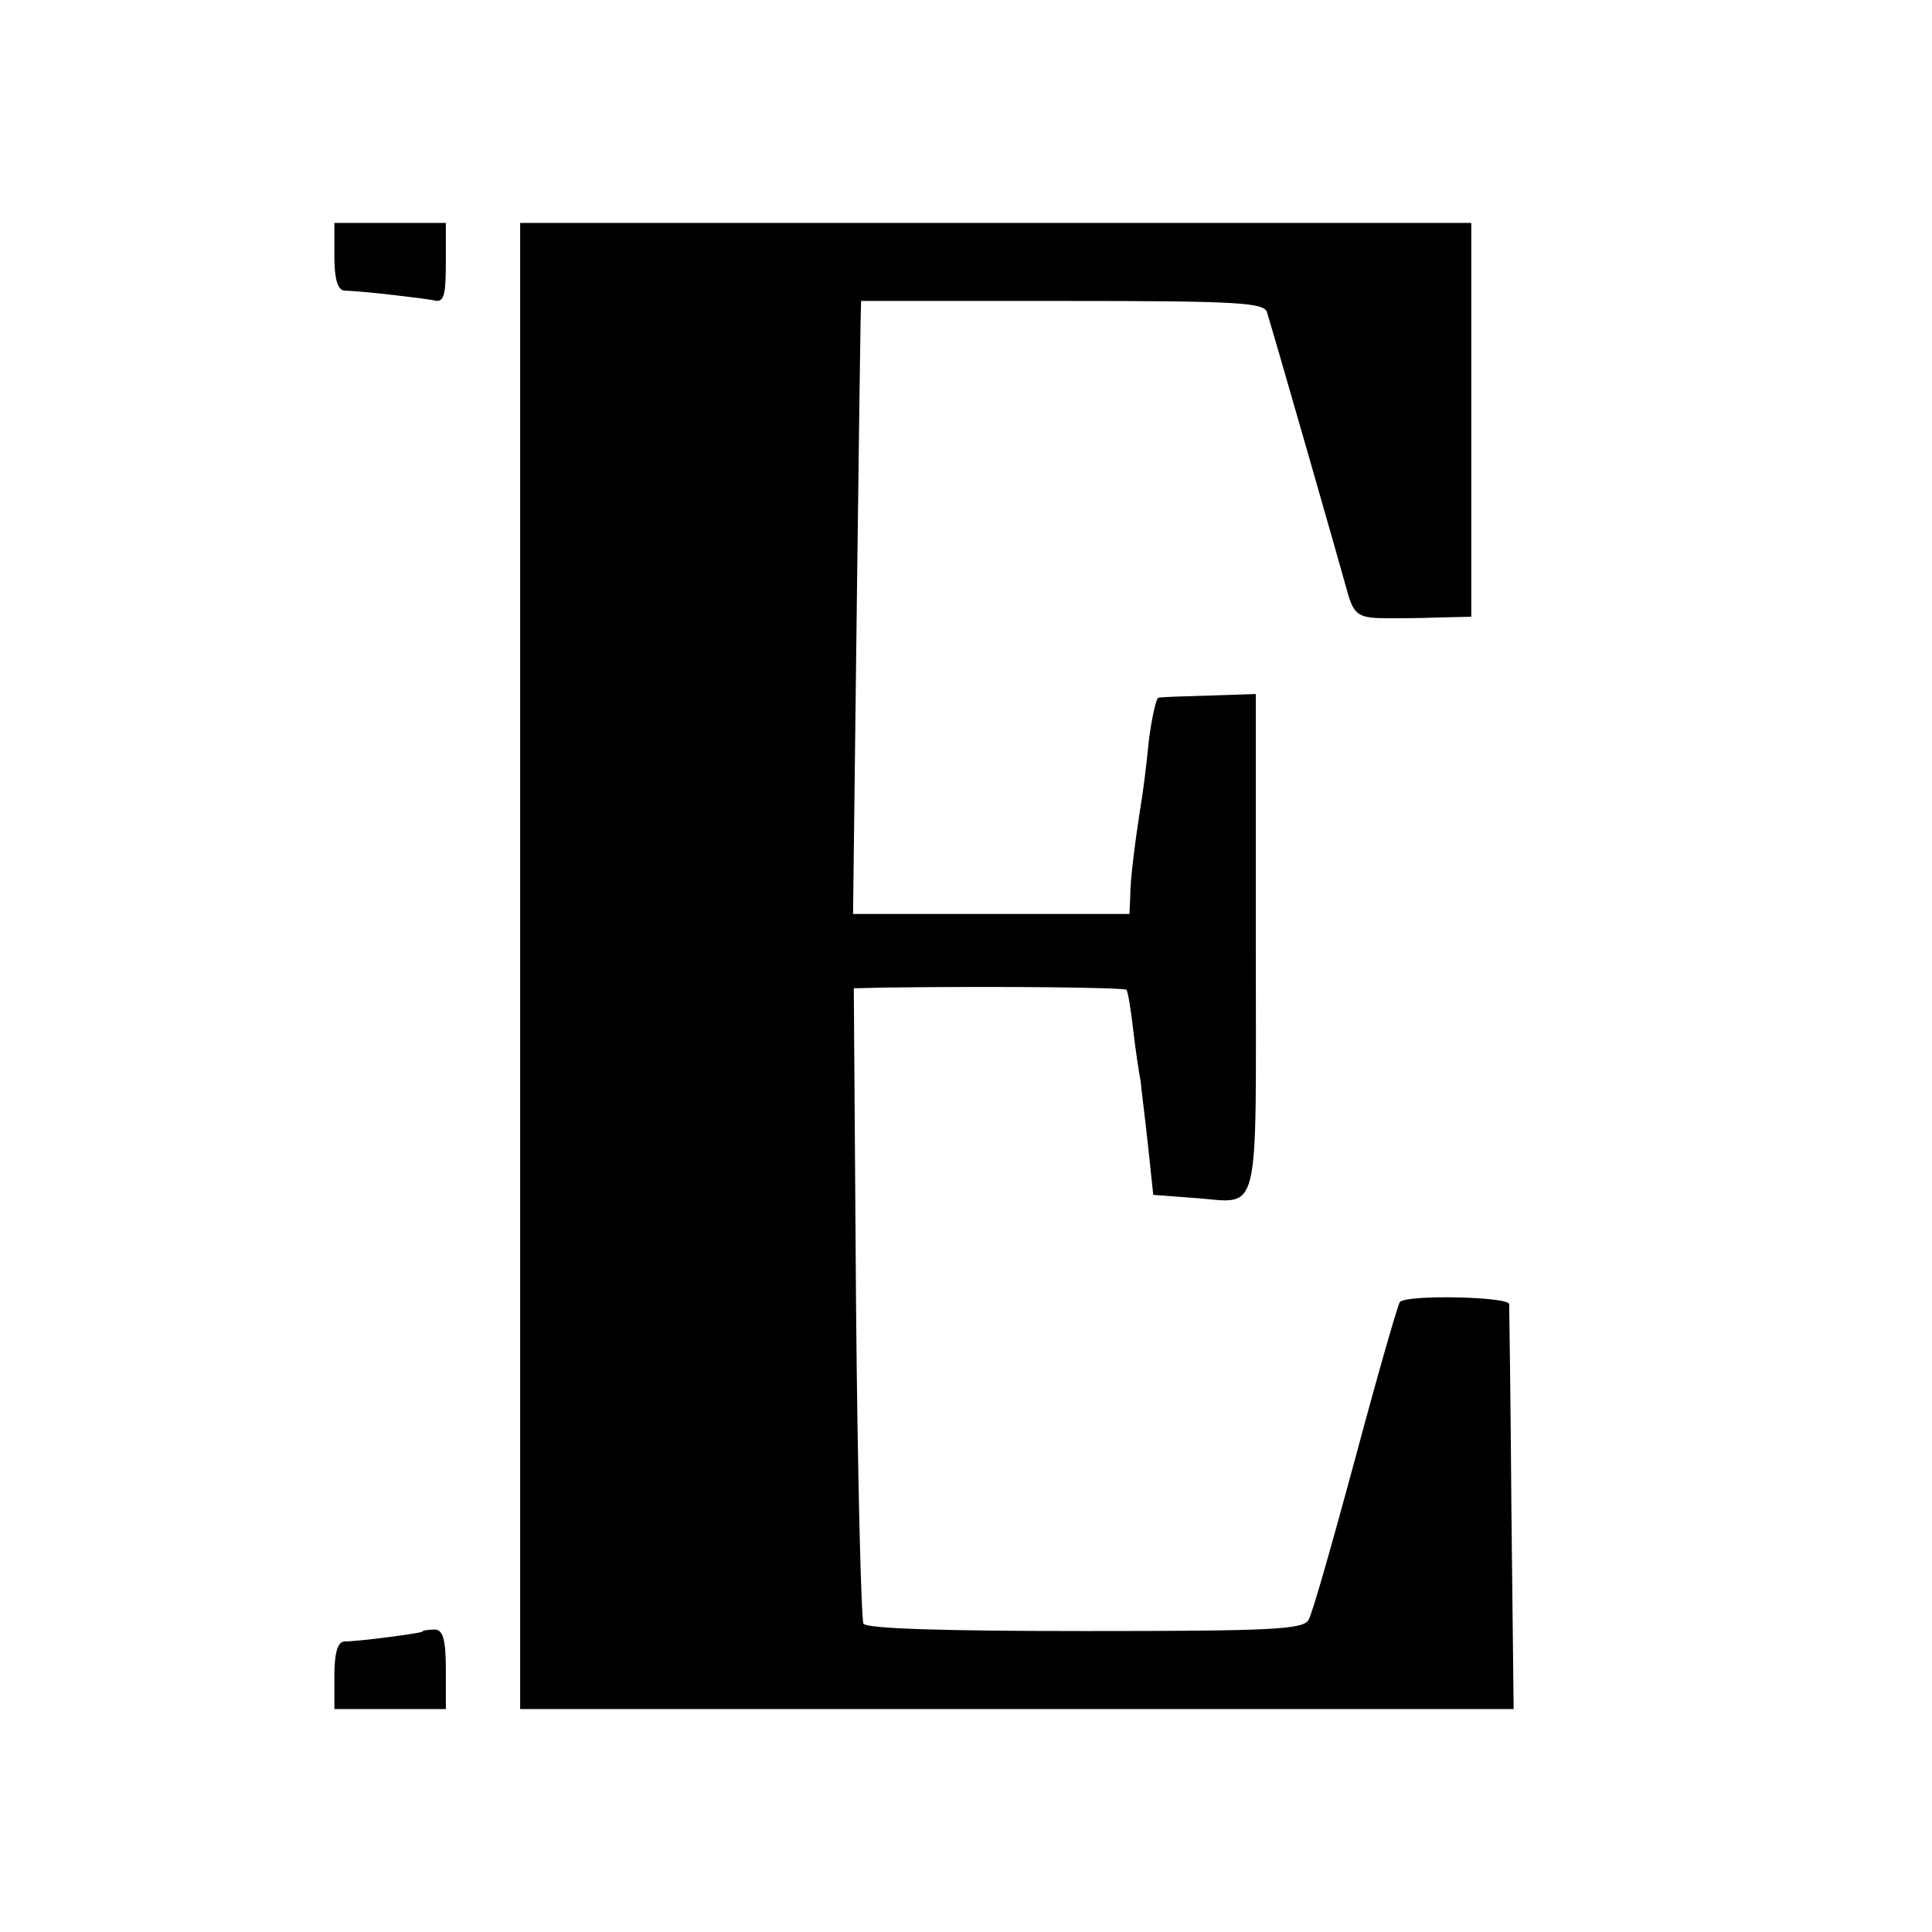
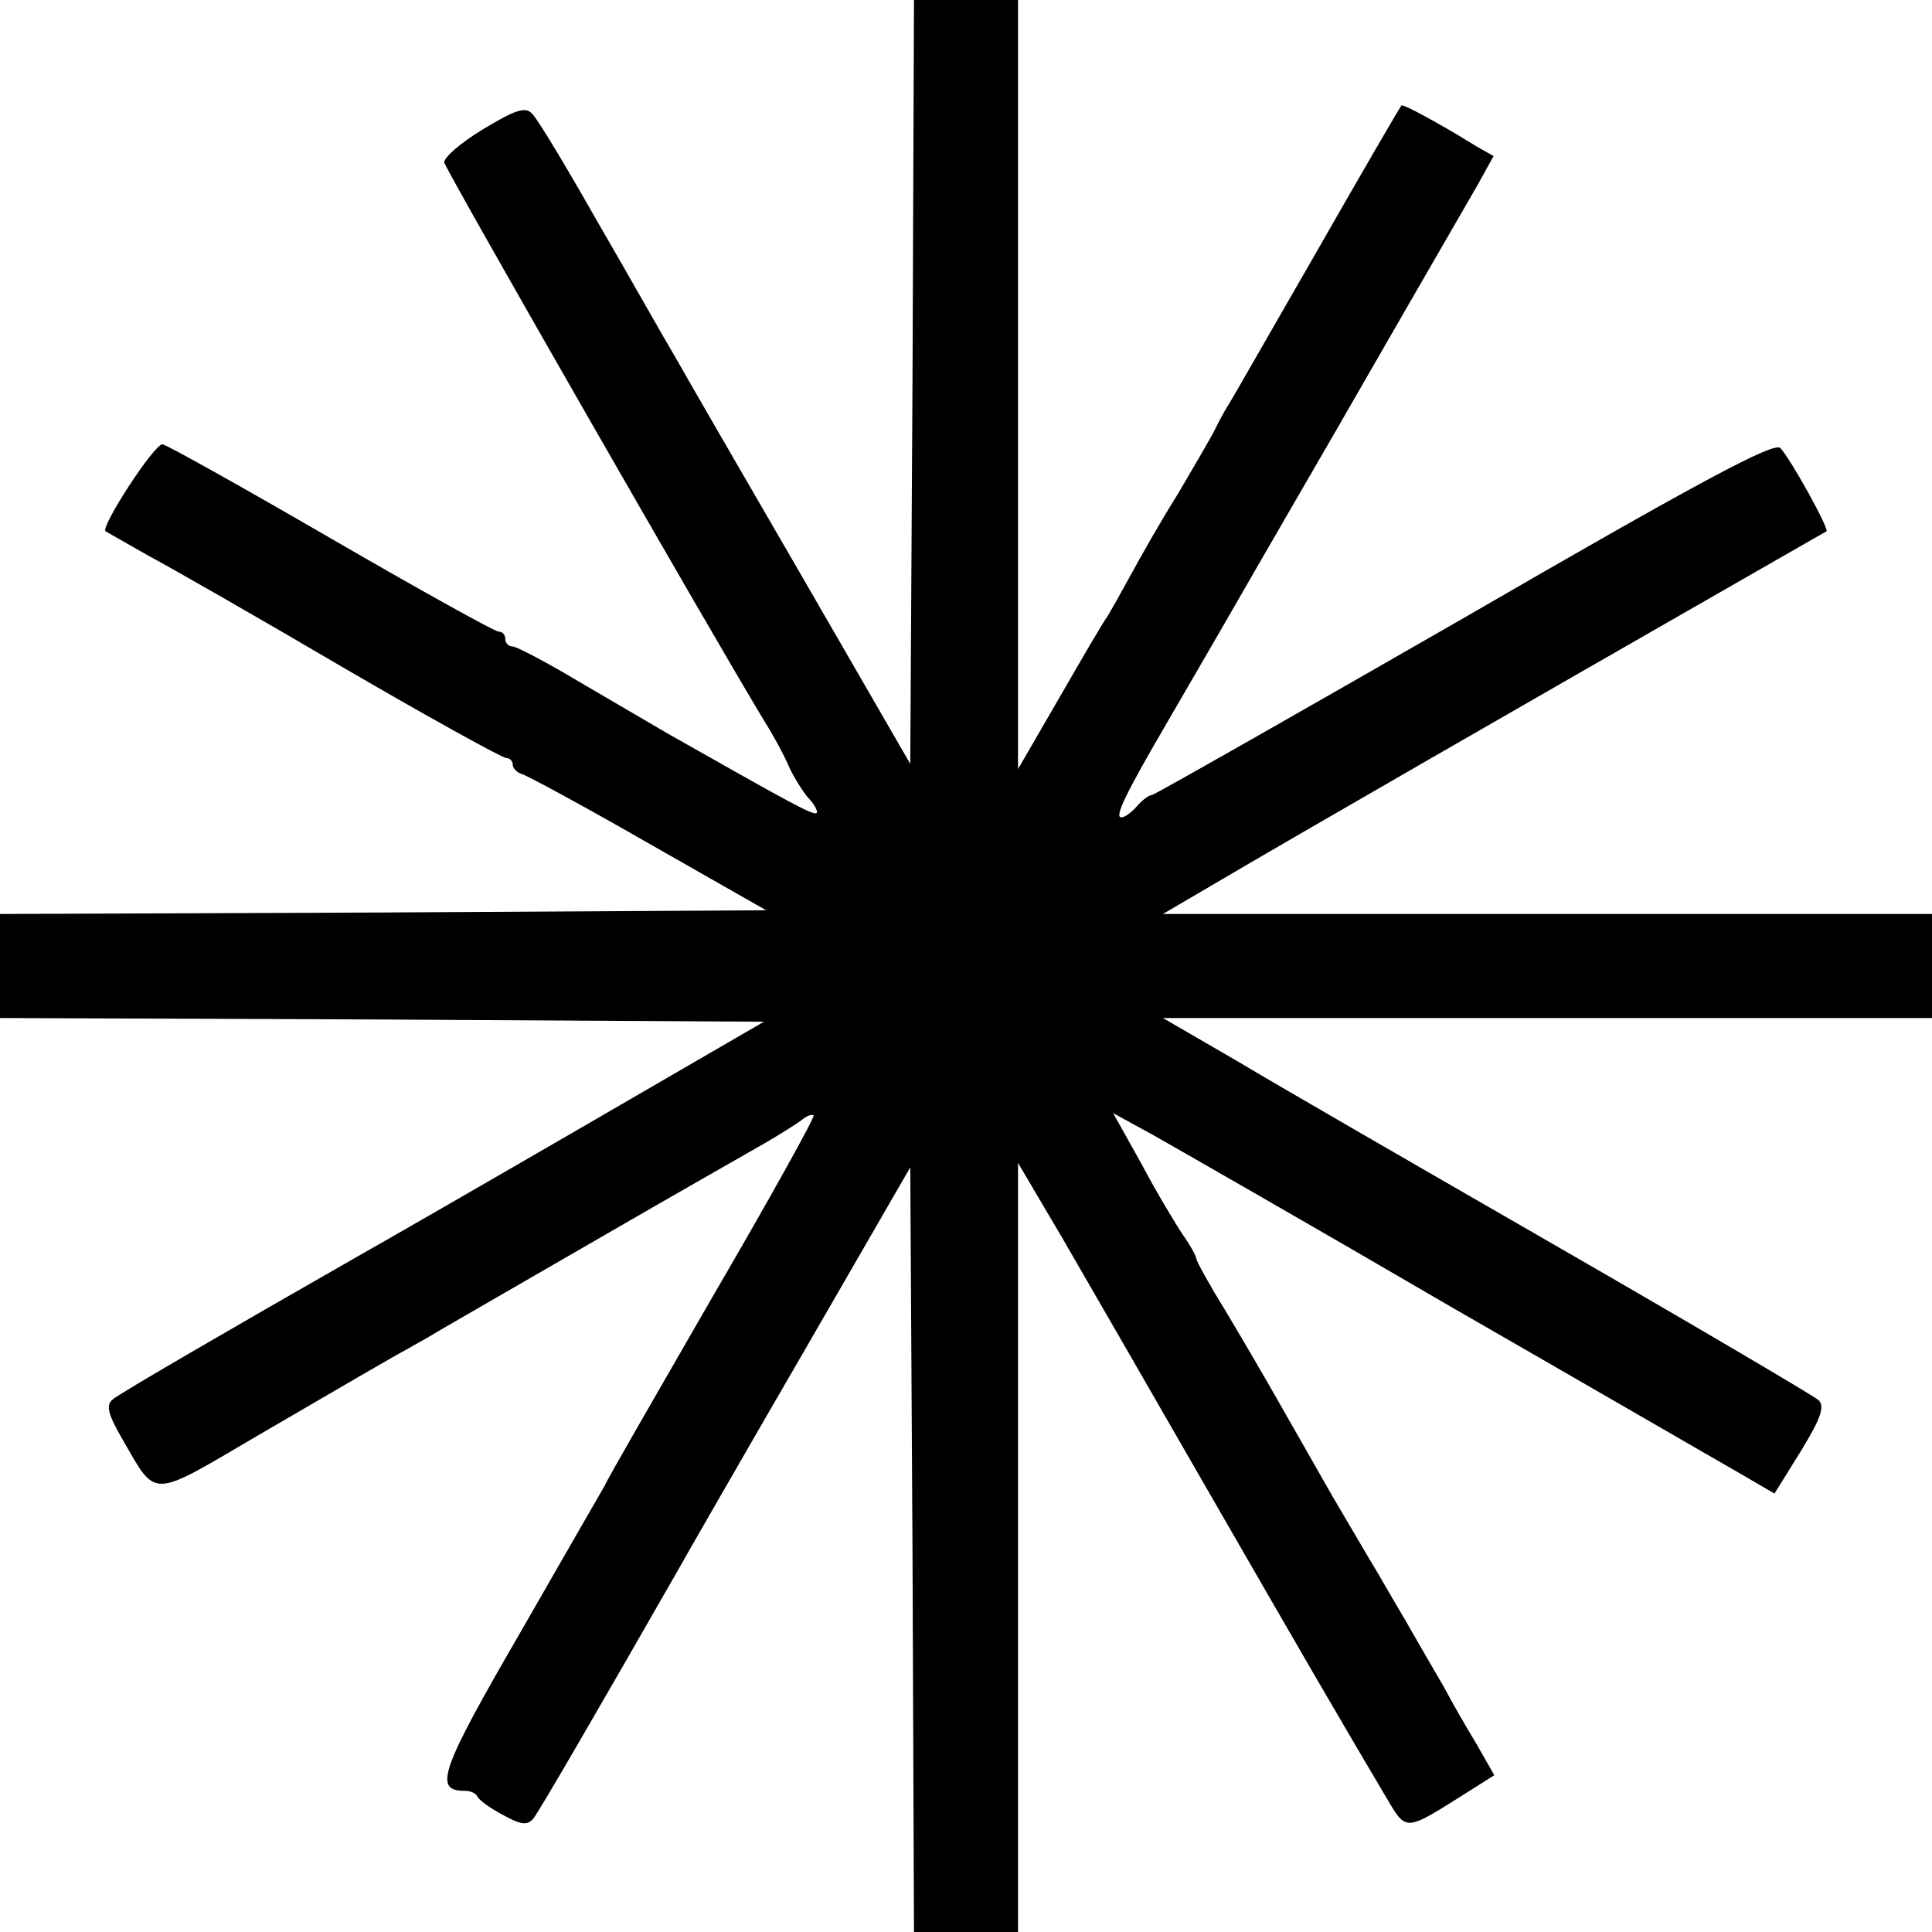
<svg xmlns="http://www.w3.org/2000/svg" version="1.0" width="260pt" height="260pt" viewBox="0 0 260 260" preserveAspectRatio="xMidYMid meet">
  <g transform="translate(0,260) scale(0.1,-0.1)" fill="#000000" stroke="none">
-     <path d="M450 2255 c0 -29 4 -45 13 -46 28 -1 103 -10 120 -13 14 -4 17 4 17 50 l0 54 -75 0 -75 0 0 -45z" />
-     <path d="M700 1300 l0 -1000 669 0 668 0 -3 267 c-1 148 -3 273 -3 278 -1 10 -136 13 -147 3 -3 -4 -30 -98 -60 -210 -30 -111 -58 -210 -63 -218 -7 -13 -52 -15 -300 -15 -185 0 -295 3 -299 10 -3 5 -8 200 -10 432 l-3 423 43 1 c160 2 320 0 324 -3 2 -3 6 -27 9 -54 3 -27 8 -58 10 -69 1 -11 6 -50 10 -87 l7 -66 53 -4 c93 -6 85 -40 85 341 l0 337 -62 -2 c-35 -1 -66 -2 -69 -3 -3 0 -9 -27 -13 -58 -3 -32 -8 -71 -11 -88 -7 -45 -14 -97 -14 -122 l-1 -23 -186 0 -186 0 5 413 c3 226 5 412 6 412 1 0 123 0 271 0 232 0 271 -2 275 -15 12 -39 98 -339 107 -372 10 -37 15 -40 58 -40 11 0 40 0 65 1 l45 1 0 265 0 265 -640 0 -640 0 0 -1000z" />
-     <path d="M568 404 c-3 -2 -84 -13 -105 -13 -9 -1 -13 -17 -13 -46 l0 -45 75 0 75 0 0 53 c0 41 -4 54 -15 54 -8 0 -16 -1 -17 -3z" />
+     <path d="M1228 2086 l-3 -514 -145 251 c-80 138 -157 271 -171 296 -15 25 -61 107 -104 181 -42 74 -82 141 -89 147 -9 10 -23 5 -66 -21 -30 -18 -54 -39 -52 -45 2 -10 360 -635 431 -752 12 -19 26 -45 32 -59 6 -14 18 -33 26 -43 9 -9 14 -19 12 -21 -4 -4 -33 12 -199 106 -19 11 -72 42 -118 69 -45 27 -87 49 -92 49 -6 0 -10 5 -10 10 0 6 -4 10 -9 10 -5 0 -106 56 -225 125 -119 69 -221 126 -227 127 -10 3 -84 -111 -77 -117 2 -1 28 -16 58 -33 30 -16 149 -84 263 -151 115 -67 213 -121 218 -121 5 0 9 -4 9 -9 0 -5 6 -11 13 -13 7 -2 83 -43 170 -93 l158 -90 -516 -3 -515 -2 0 -70 0 -70 514 -2 514 -3 -250 -145 c-138 -80 -272 -157 -297 -171 -175 -100 -318 -183 -329 -192 -10 -8 -7 -20 14 -56 45 -78 36 -78 179 6 129 75 164 96 227 131 18 11 121 70 228 132 107 62 211 121 230 132 19 11 41 25 48 30 7 6 14 9 17 7 2 -2 -59 -112 -136 -244 -76 -132 -142 -246 -145 -254 -4 -7 -56 -97 -115 -200 -106 -183 -116 -211 -74 -211 8 0 15 -3 17 -7 2 -5 17 -16 34 -25 25 -14 34 -15 42 -5 8 10 92 155 191 328 14 25 91 159 171 297 l145 251 3 -515 2 -514 70 0 70 0 0 518 0 517 59 -100 c32 -55 120 -208 196 -340 129 -224 176 -305 240 -413 28 -47 24 -48 108 5 l38 24 -24 42 c-14 23 -34 58 -44 77 -11 19 -35 60 -52 90 -18 30 -36 62 -41 70 -5 8 -30 51 -56 95 -25 44 -60 105 -77 135 -17 30 -48 83 -69 118 -21 34 -38 65 -38 68 0 3 -8 18 -18 32 -10 15 -36 58 -56 96 l-38 68 53 -29 c30 -17 212 -121 404 -233 193 -111 369 -213 392 -226 l41 -24 36 58 c27 44 32 60 23 68 -7 6 -163 98 -347 204 -184 106 -380 219 -435 252 l-100 58 518 0 517 0 0 70 0 70 -517 0 -518 0 70 41 c110 65 453 262 645 372 96 55 176 101 178 102 4 3 -48 97 -62 112 -8 9 -109 -45 -425 -228 -228 -131 -418 -239 -421 -239 -4 0 -13 -7 -20 -15 -7 -8 -16 -15 -21 -15 -10 0 7 34 63 130 18 31 71 122 118 204 47 81 93 161 103 178 27 47 171 297 196 340 l21 38 -23 13 c-50 31 -100 58 -101 55 -2 -2 -52 -88 -112 -193 -60 -104 -114 -199 -121 -210 -7 -11 -15 -27 -19 -35 -4 -8 -26 -46 -49 -85 -24 -38 -52 -88 -64 -110 -12 -22 -26 -47 -31 -55 -6 -8 -35 -58 -65 -110 l-55 -95 0 518 0 517 -70 0 -70 0 -2 -514z" />
  </g>
</svg>
